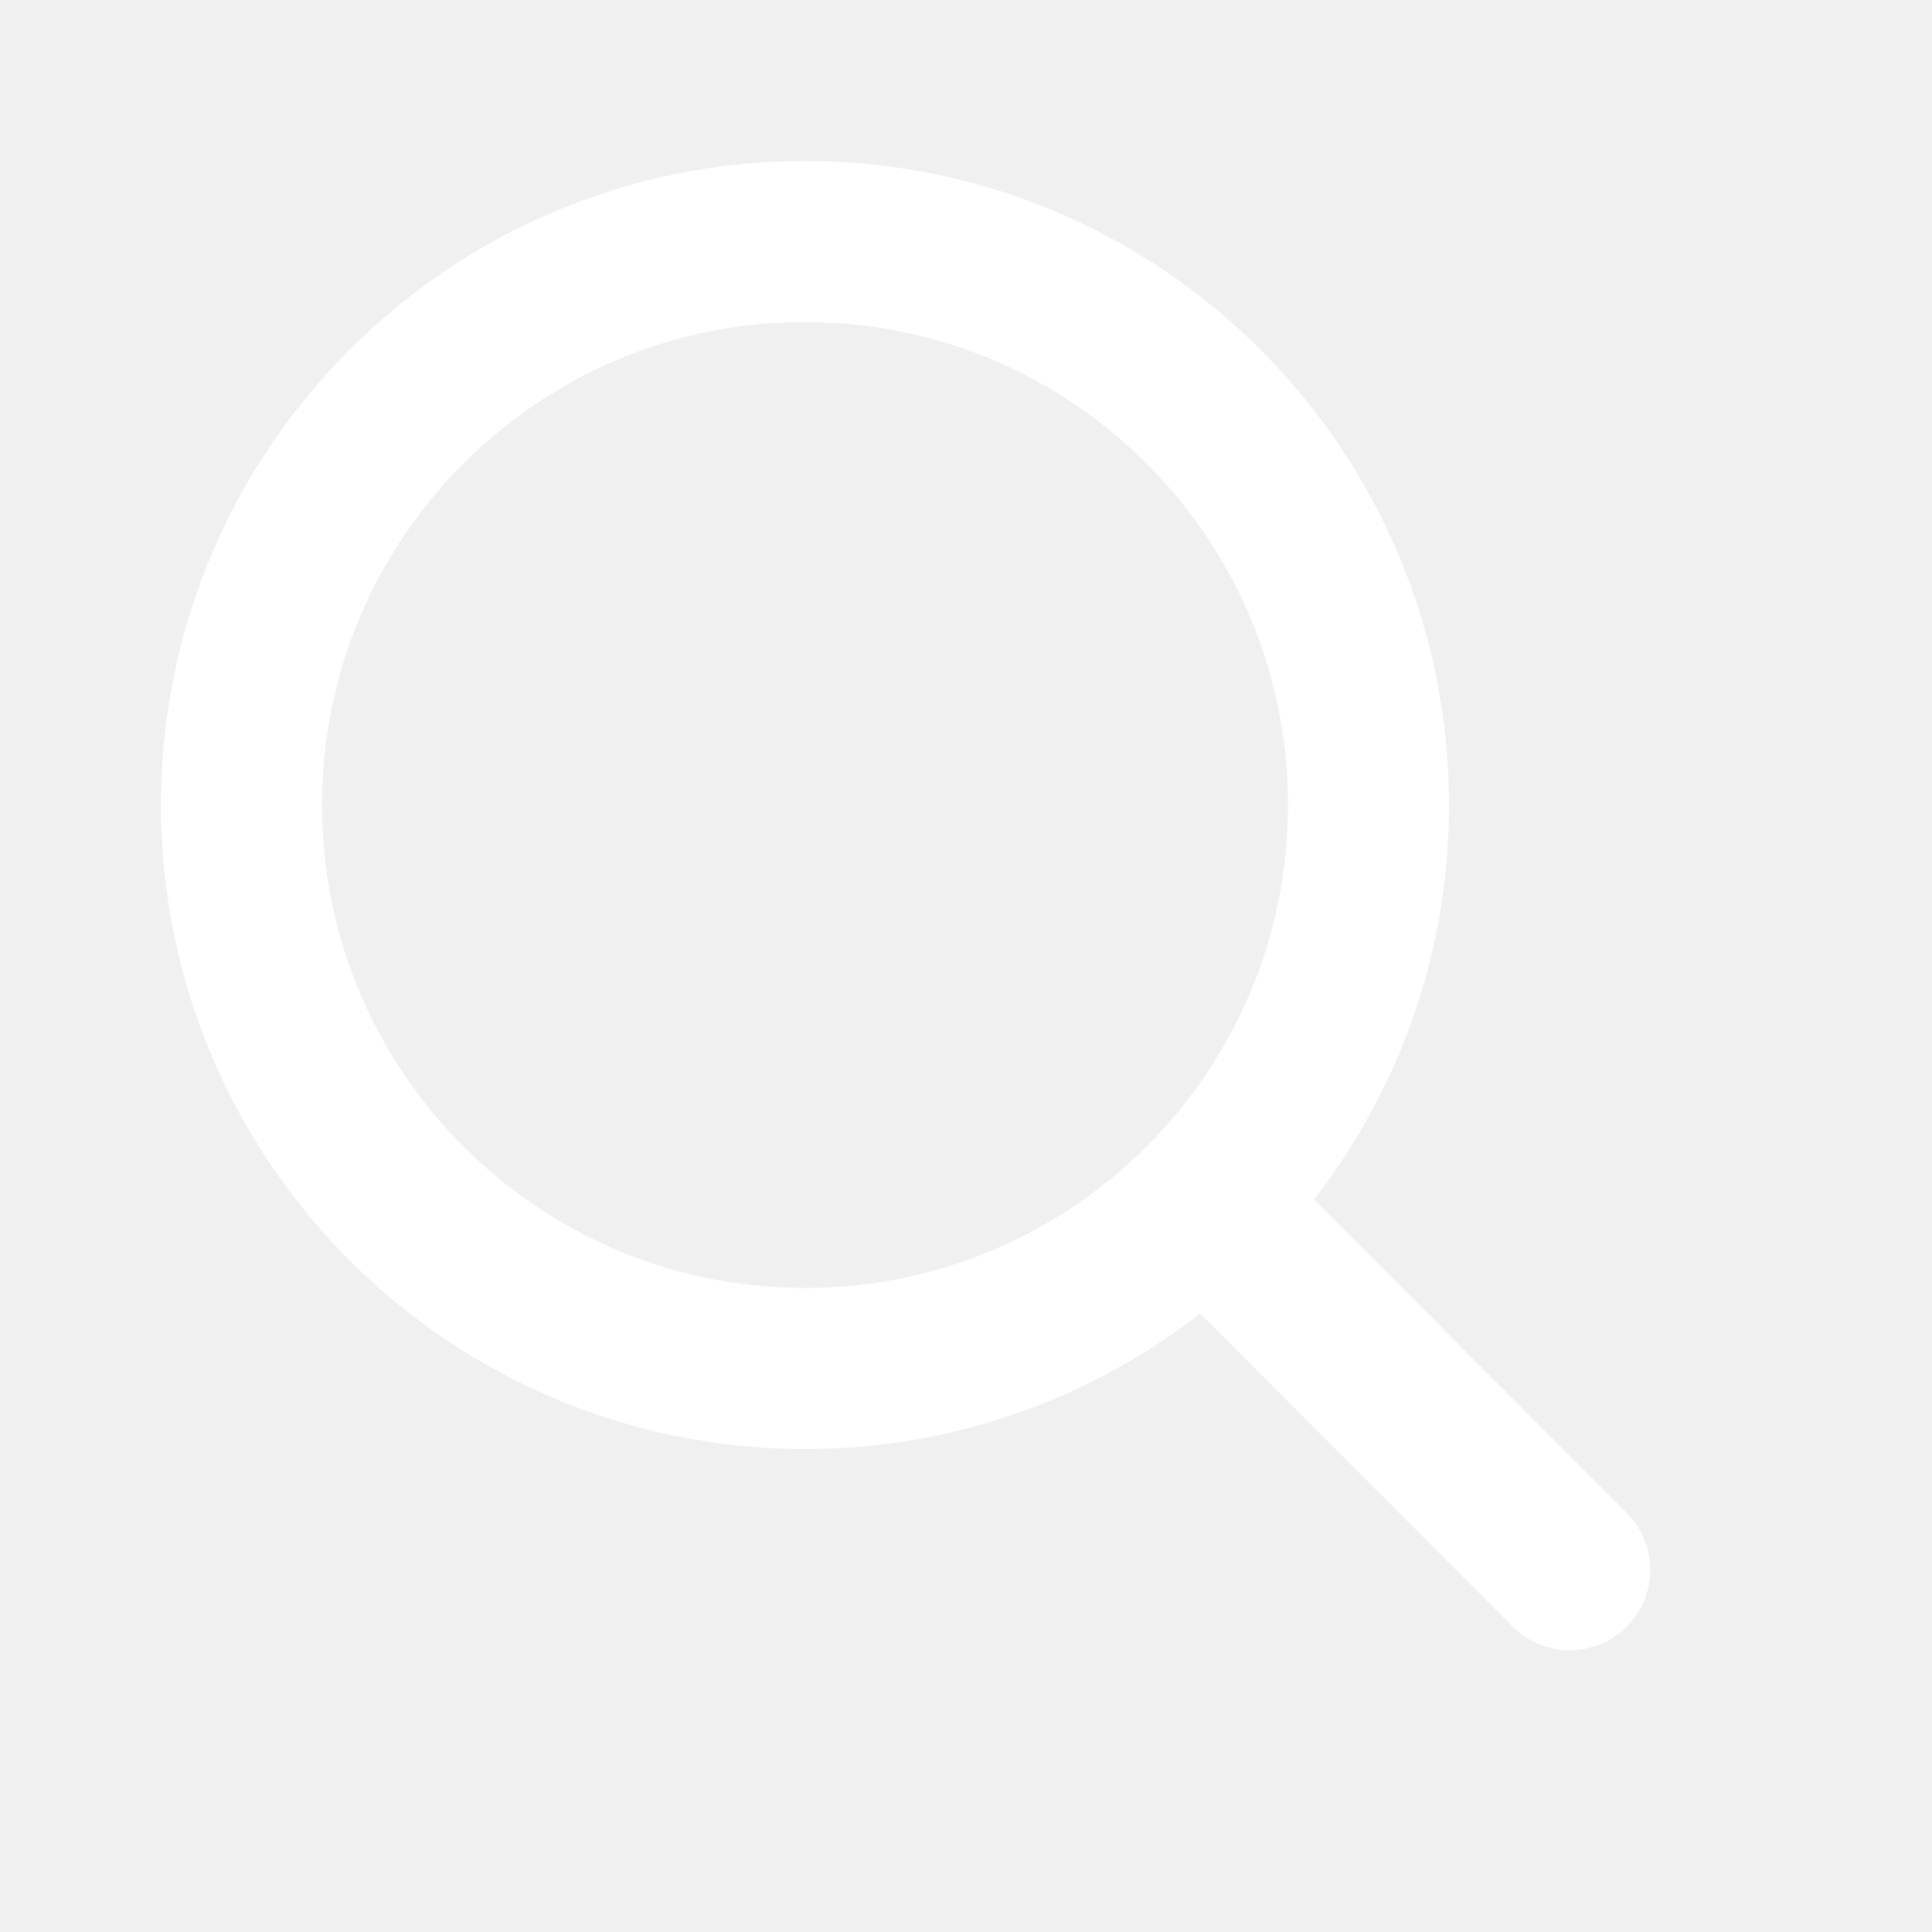
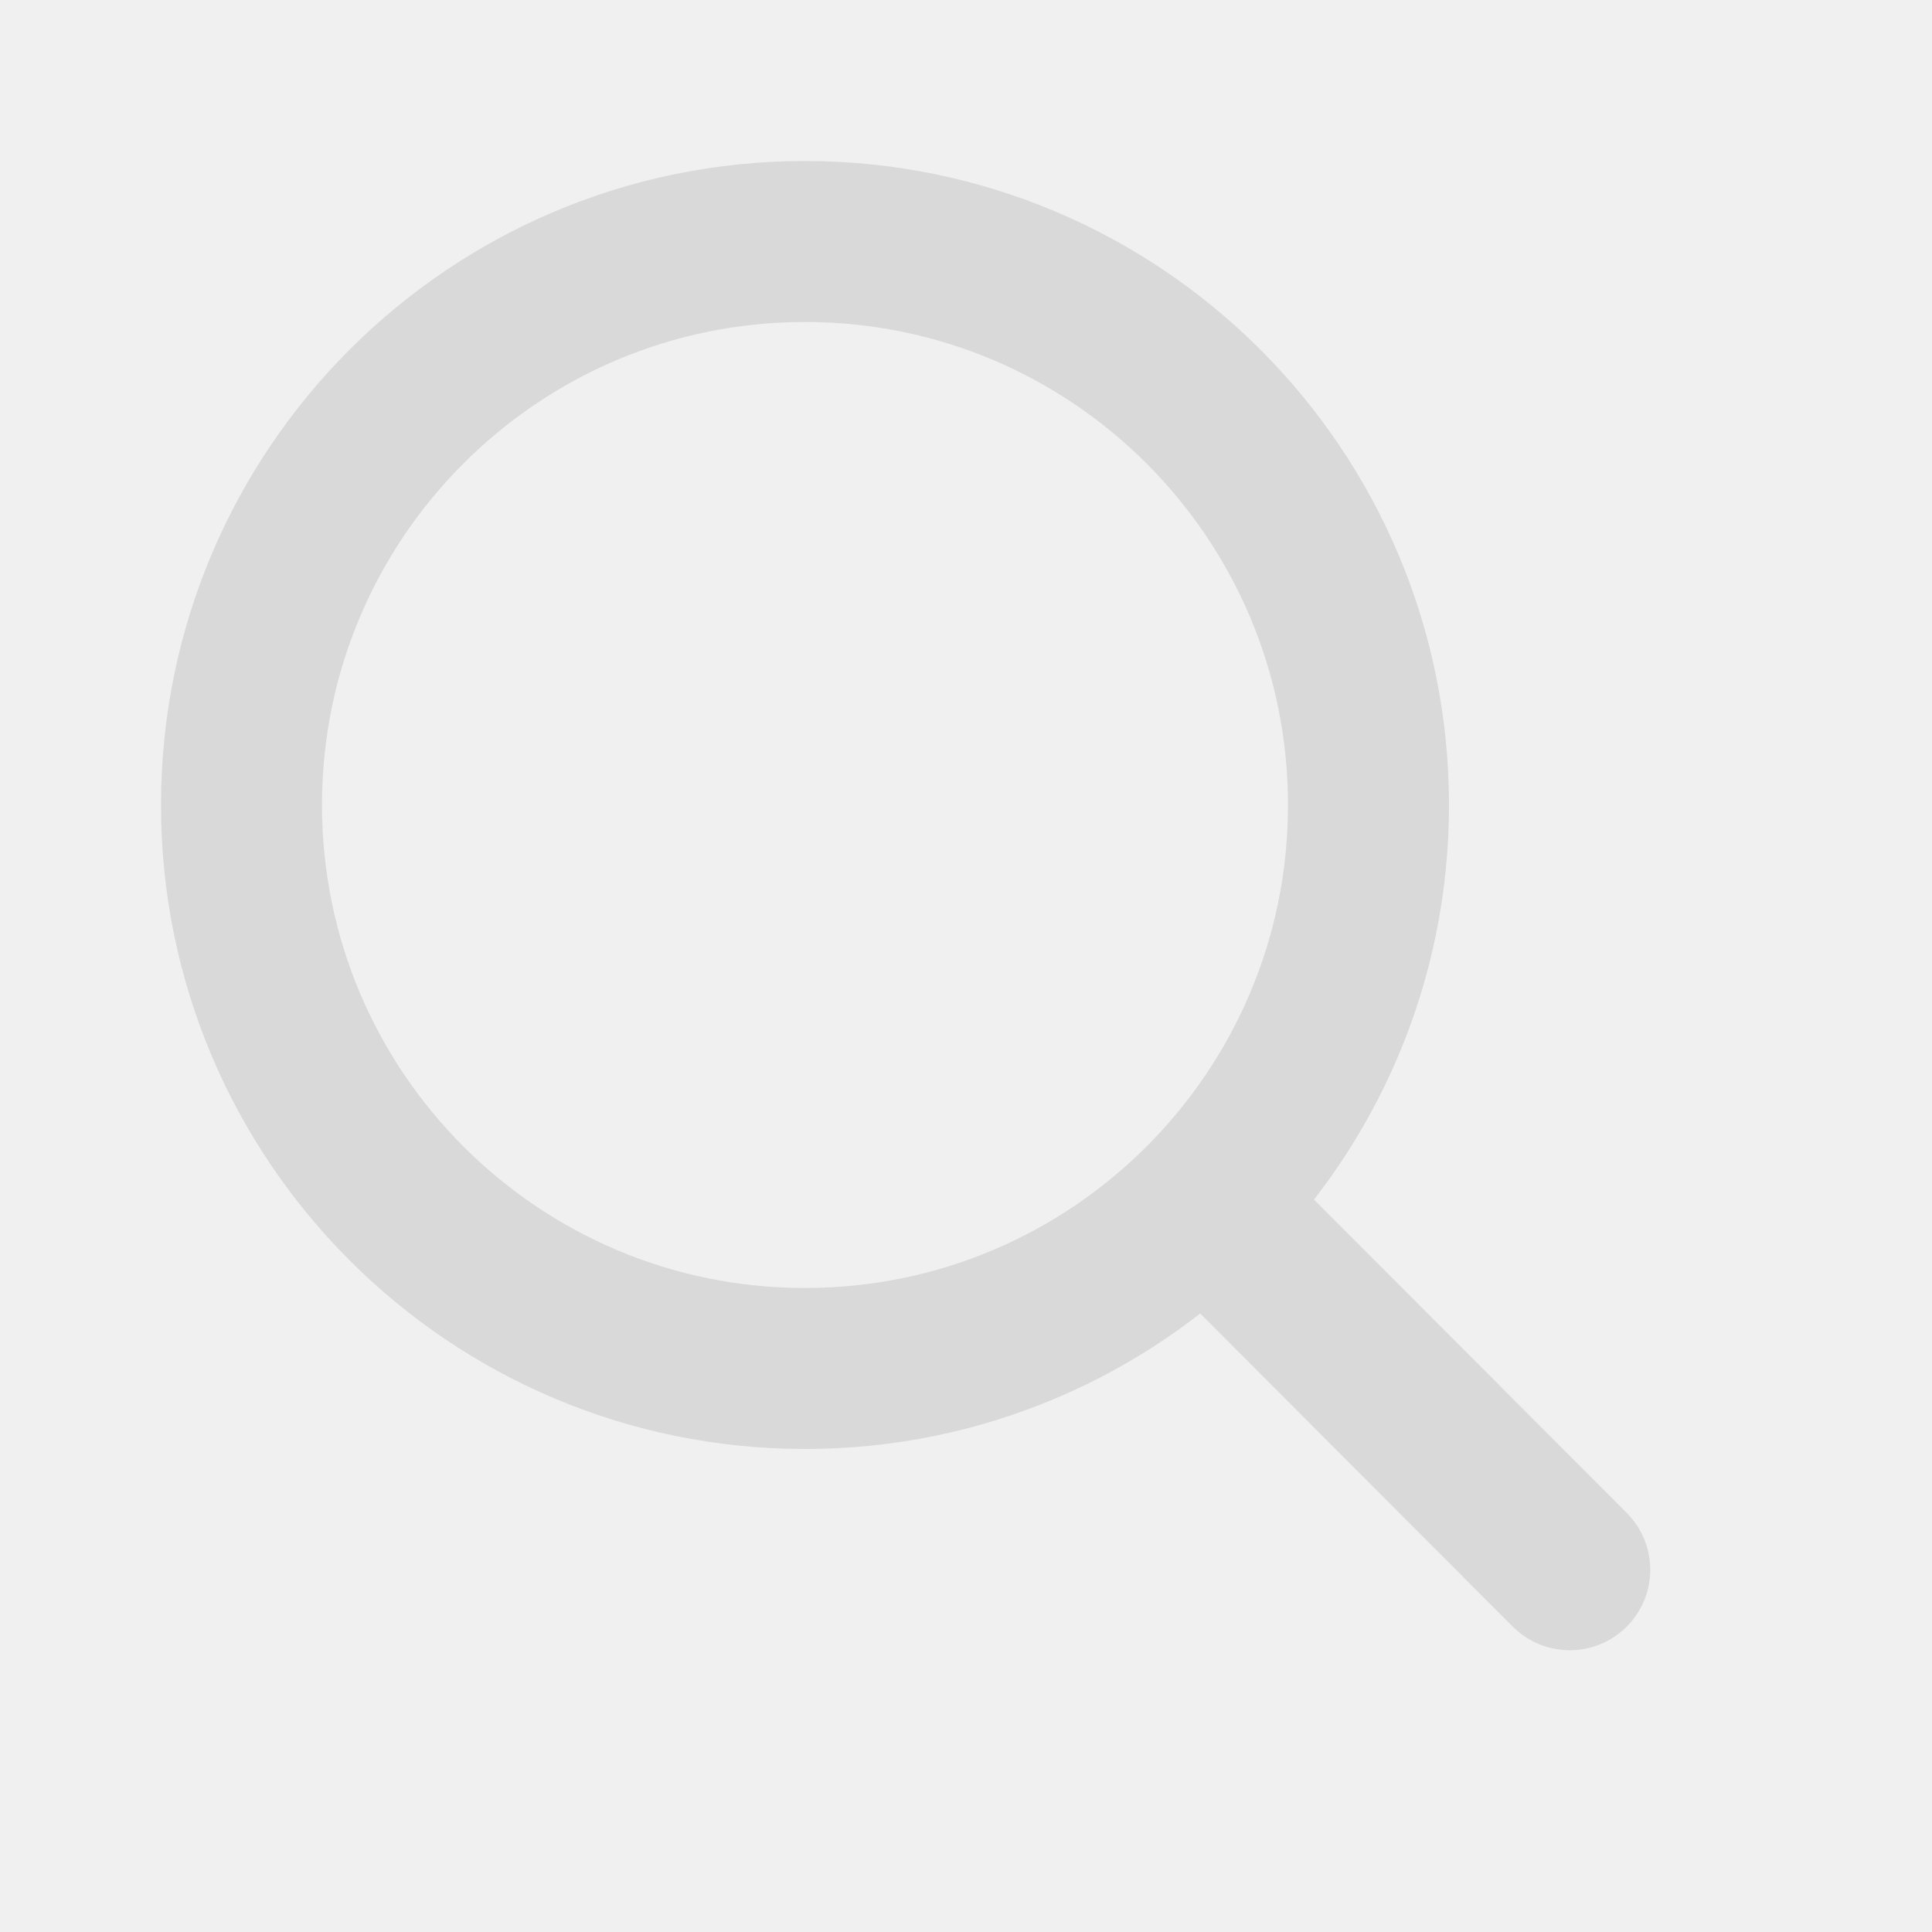
<svg xmlns="http://www.w3.org/2000/svg" width="800px" height="800px" viewBox="0 0 24 24" fill="none">
-   <path d="M14.954 14.946L19.5 19.5M17 10C17 13.866 13.866 17 10 17C6.134 17 3 13.866 3 10C3 6.134 6.134 3 10 3C13.866 3 17 6.134 17 10Z" stroke="#ffffff" stroke-width="2" stroke-linecap="round" stroke-linejoin="round" />
+   <path d="M14.954 14.946L19.5 19.5M17 10C17 13.866 13.866 17 10 17C6.134 17 3 13.866 3 10C3 6.134 6.134 3 10 3C13.866 3 17 6.134 17 10Z" stroke="#D9D9D9" stroke-width="2" stroke-linecap="round" stroke-linejoin="round" />
</svg>
